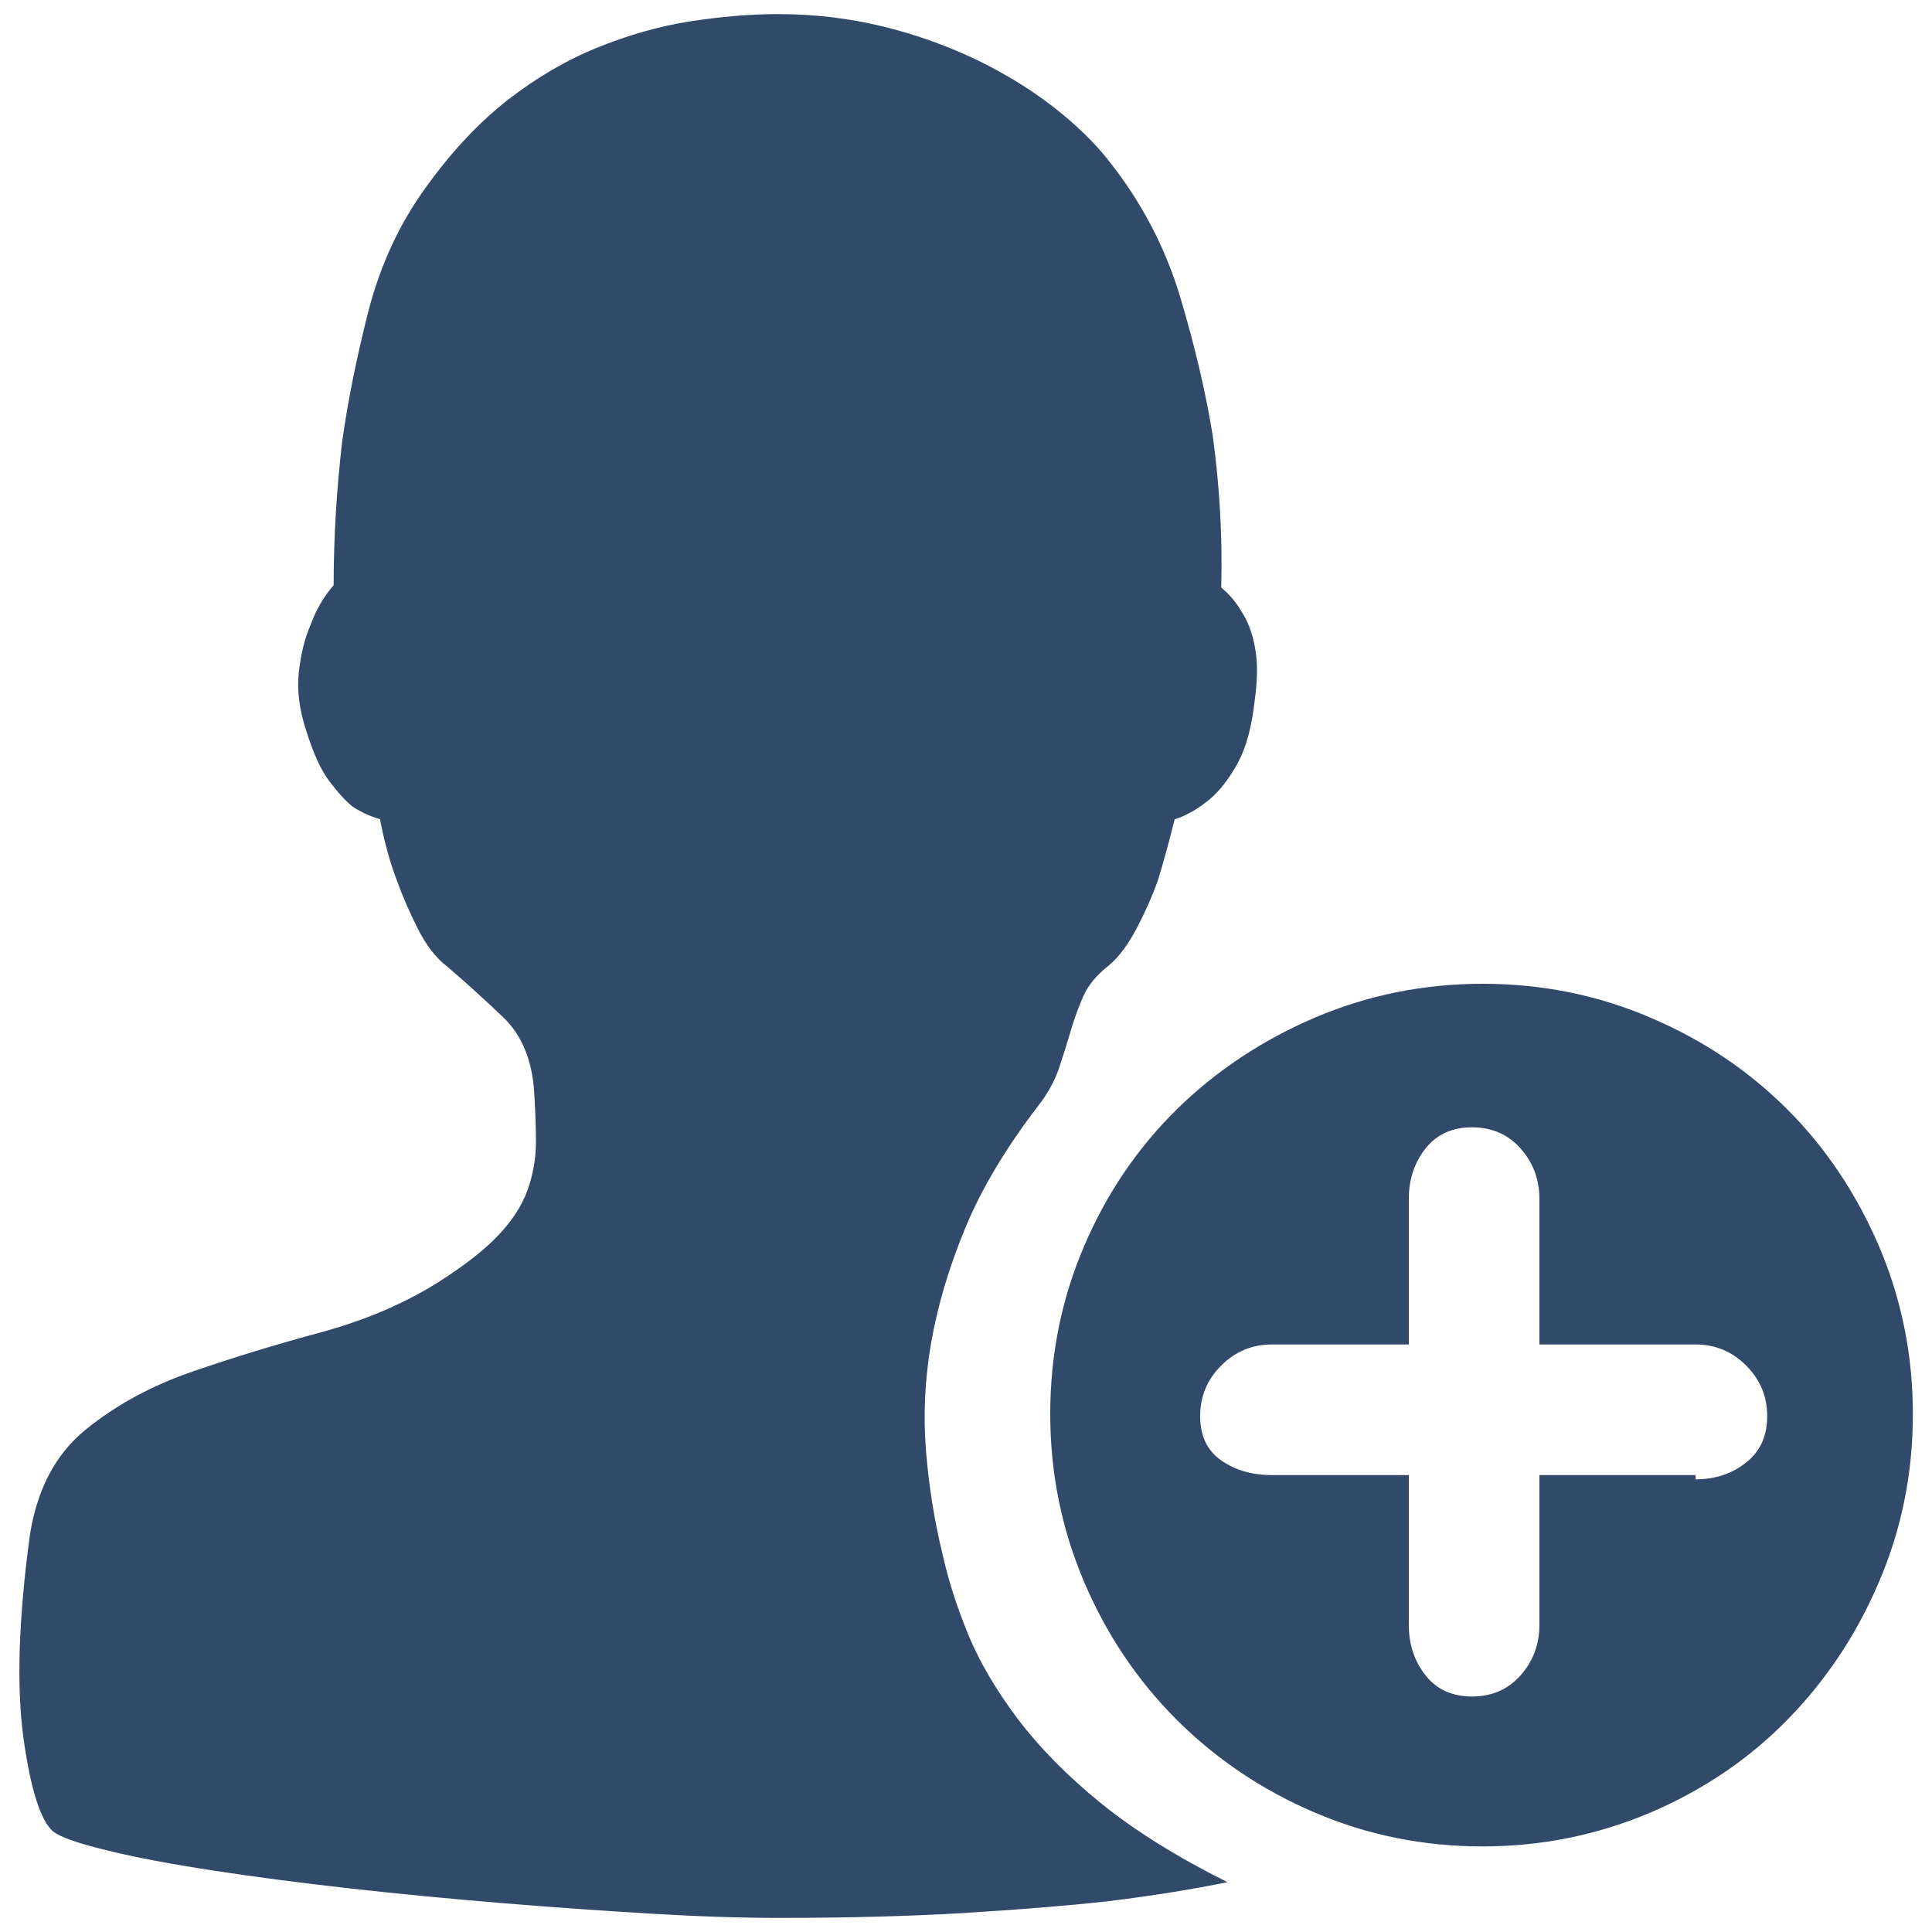
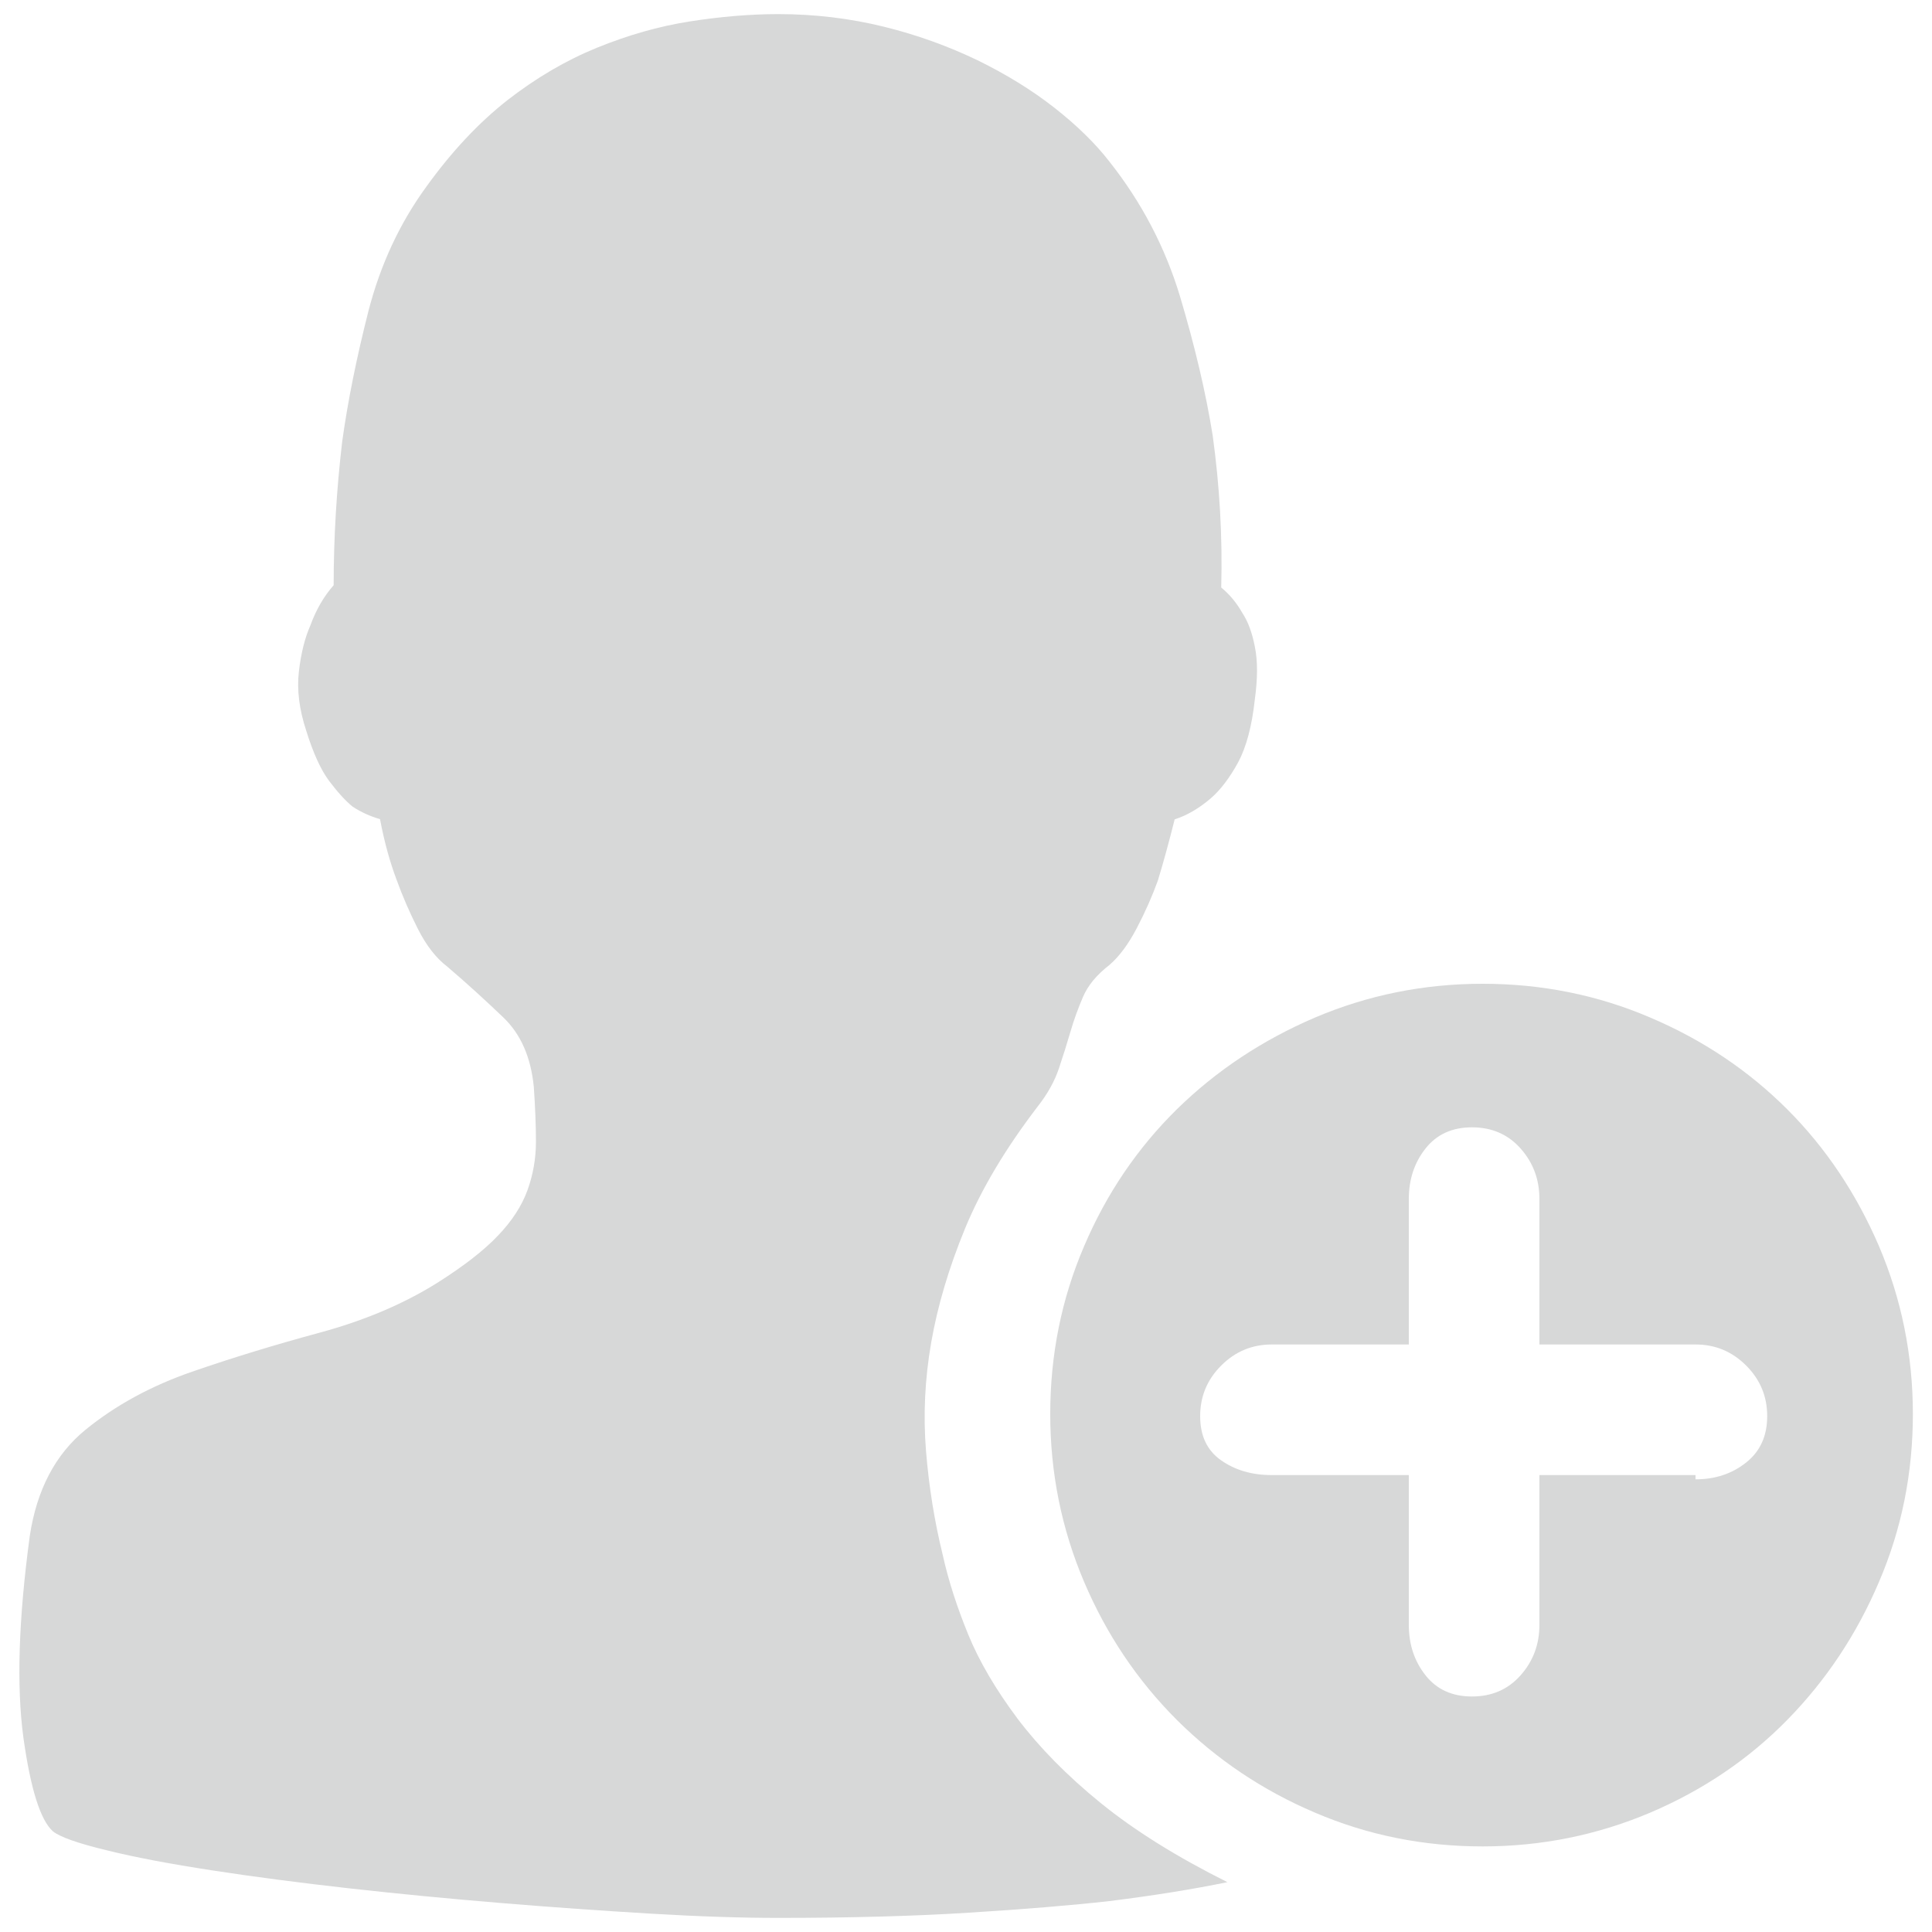
<svg xmlns="http://www.w3.org/2000/svg" version="1.1" x="0px" y="0px" viewBox="0 0 1000 1000" enable-background="new 0 0 1000 1000" xml:space="preserve">
  <g>
-     <path style="fill:#324a69;" d="M767.4,955.7c-30.6,0-59.5-5.8-86.8-17.5c-27.3-11.6-51.1-27.7-71.5-48c-20.4-20.4-36.4-44.2-48-71.5c-11.6-27.3-17.5-56.2-17.5-86.8c0-30.6,5.8-59.5,17.5-86.8c11.6-27.3,27.7-50.9,48-70.9c20.4-20,44.2-35.8,71.5-47.5c27.3-11.6,56.2-17.5,86.8-17.5c30.6,0,59.5,5.8,86.8,17.5c27.3,11.6,50.9,27.5,70.9,47.5c20,20,35.8,43.7,47.5,70.9c11.6,27.3,17.5,56.2,17.5,86.8c0,30.6-5.8,59.5-17.5,86.8c-11.6,27.3-27.5,51.1-47.5,71.5c-20,20.4-43.7,36.4-70.9,48C826.8,949.8,797.9,955.7,767.4,955.7L767.4,955.7z M877.6,695.9h-80.8v-75.3c0-10.2-3.3-18.9-9.8-26.2c-6.5-7.3-14.9-10.9-25.1-10.9c-10.2,0-18.2,3.6-24,10.9c-5.8,7.3-8.7,16-8.7,26.2v75.3h-70.9c-10.2,0-18.9,3.6-26.2,10.9c-7.3,7.3-10.9,16-10.9,26.2c0,10.2,3.6,17.8,10.9,22.9c7.3,5.1,16,7.6,26.2,7.6h70.9v77.5c0,10.2,2.9,18.9,8.7,26.2c5.8,7.3,13.8,10.9,24,10.9c10.2,0,18.6-3.6,25.1-10.9c6.5-7.3,9.8-16,9.8-26.2v-77.5h80.8v2.2c10.2,0,18.9-2.9,26.2-8.7c7.3-5.8,10.9-13.8,10.9-24c0-10.2-3.6-18.9-10.9-26.2C896.5,699.5,887.8,695.9,877.6,695.9L877.6,695.9z M608,424.1c-2.9,11.6-5.8,22.2-8.7,31.7c-2.9,8-6.5,16.2-10.9,24.6c-4.4,8.4-9.1,14.7-14.2,19.1c-6.6,5.1-11.1,10.6-13.6,16.4c-2.5,5.8-4.7,11.8-6.5,18c-1.8,6.2-3.8,12.5-6,19.1c-2.2,6.5-5.8,13.1-10.9,19.6c-16.7,21.8-29.3,42.9-37.7,63.3c-8.4,20.4-14.2,40-17.5,58.9c-3.3,18.9-4.2,37.7-2.7,56.2c1.5,18.5,4.4,36.6,8.7,54c2.9,13.1,7.3,26.7,13.1,40.9c5.8,14.2,14.4,28.7,25.6,43.7c11.3,14.9,25.6,29.5,43.1,43.7c17.5,14.2,39.3,27.8,65.5,40.9c-17.5,3.6-37.8,6.9-61.1,9.8c-19.6,2.2-43.8,4.2-72.6,6c-28.7,1.8-61.7,2.7-98.8,2.7c-18.9,0-40.9-0.7-66-2.2c-25.1-1.5-50.9-3.3-77.5-5.5c-26.6-2.2-52.7-4.7-78.6-7.6c-25.8-2.9-49.5-6-70.9-9.3c-21.5-3.3-39.7-6.7-54.6-10.4c-14.9-3.6-24.2-6.9-27.8-9.8c-6.5-5.8-11.6-22-15.3-48.6c-3.6-26.6-2.5-61.3,3.3-104.2c3.6-24,13.3-42.4,28.9-55.1c15.6-12.7,34-22.7,55.1-30c21.1-7.3,43.1-14,66-20.2c22.9-6.2,43.1-14.7,60.6-25.6c13.8-8.7,24.4-16.9,31.7-24.6c7.3-7.6,12.4-15.5,15.3-23.5c2.9-8,4.4-16.4,4.4-25.1c0-8.7-0.4-18.2-1.1-28.4c-1.5-15.3-6.7-27.3-15.8-36c-9.1-8.7-18.7-17.5-28.9-26.2c-5.8-4.4-10.9-10.9-15.3-19.6c-4.4-8.7-8-17.1-10.9-25.1c-3.6-9.5-6.5-20-8.7-31.7c-5.1-1.5-9.8-3.6-14.2-6.5c-3.6-2.9-7.6-7.3-12-13.1c-4.4-5.8-8.4-14.6-12-26.2c-3.6-10.9-4.9-21.1-3.8-30.6c1.1-9.5,3.1-17.5,6-24c2.9-8,6.9-14.9,12-20.7c0-24.7,1.5-49.5,4.4-74.2c2.9-21.1,7.5-43.7,13.6-67.7c6.2-24,16.2-45.5,30-64.4c13.1-18.2,27.1-33.1,42-44.8C277.5,40.3,293,31.2,309,24.7c16-6.5,32-11.1,48-13.6c16-2.5,31.3-3.8,45.8-3.8c18.9,0,37.1,2.2,54.6,6.5C474.9,18.1,491,24,506,31.2c14.9,7.3,28.2,15.5,39.8,24.6c11.6,9.1,21.1,18.4,28.4,27.8c16.7,21.1,28.9,44.4,36.6,69.9c7.6,25.5,13.3,49.5,16.9,72c3.6,26.2,5.1,52.4,4.4,78.6c4.4,3.6,8,8,10.9,13.1c2.9,4.4,5.1,10.2,6.5,17.5c1.5,7.3,1.5,16.4,0,27.3c-1.5,13.8-4.4,24.7-8.7,32.7c-4.4,8-9.1,14.2-14.2,18.6C620.7,418.3,614.6,422,608,424.1L608,424.1z" />
+     <path style="fill:#d7d8d8;" d="M767.4,955.7c-30.6,0-59.5-5.8-86.8-17.5c-27.3-11.6-51.1-27.7-71.5-48c-20.4-20.4-36.4-44.2-48-71.5c-11.6-27.3-17.5-56.2-17.5-86.8c0-30.6,5.8-59.5,17.5-86.8c11.6-27.3,27.7-50.9,48-70.9c20.4-20,44.2-35.8,71.5-47.5c27.3-11.6,56.2-17.5,86.8-17.5c30.6,0,59.5,5.8,86.8,17.5c27.3,11.6,50.9,27.5,70.9,47.5c20,20,35.8,43.7,47.5,70.9c11.6,27.3,17.5,56.2,17.5,86.8c0,30.6-5.8,59.5-17.5,86.8c-11.6,27.3-27.5,51.1-47.5,71.5c-20,20.4-43.7,36.4-70.9,48C826.8,949.8,797.9,955.7,767.4,955.7L767.4,955.7z M877.6,695.9h-80.8v-75.3c0-10.2-3.3-18.9-9.8-26.2c-6.5-7.3-14.9-10.9-25.1-10.9c-10.2,0-18.2,3.6-24,10.9c-5.8,7.3-8.7,16-8.7,26.2v75.3h-70.9c-10.2,0-18.9,3.6-26.2,10.9c-7.3,7.3-10.9,16-10.9,26.2c0,10.2,3.6,17.8,10.9,22.9c7.3,5.1,16,7.6,26.2,7.6h70.9v77.5c0,10.2,2.9,18.9,8.7,26.2c5.8,7.3,13.8,10.9,24,10.9c10.2,0,18.6-3.6,25.1-10.9c6.5-7.3,9.8-16,9.8-26.2v-77.5h80.8v2.2c10.2,0,18.9-2.9,26.2-8.7c7.3-5.8,10.9-13.8,10.9-24c0-10.2-3.6-18.9-10.9-26.2C896.5,699.5,887.8,695.9,877.6,695.9L877.6,695.9z M608,424.1c-2.9,11.6-5.8,22.2-8.7,31.7c-2.9,8-6.5,16.2-10.9,24.6c-4.4,8.4-9.1,14.7-14.2,19.1c-6.6,5.1-11.1,10.6-13.6,16.4c-2.5,5.8-4.7,11.8-6.5,18c-1.8,6.2-3.8,12.5-6,19.1c-2.2,6.5-5.8,13.1-10.9,19.6c-16.7,21.8-29.3,42.9-37.7,63.3c-8.4,20.4-14.2,40-17.5,58.9c-3.3,18.9-4.2,37.7-2.7,56.2c1.5,18.5,4.4,36.6,8.7,54c2.9,13.1,7.3,26.7,13.1,40.9c5.8,14.2,14.4,28.7,25.6,43.7c11.3,14.9,25.6,29.5,43.1,43.7c17.5,14.2,39.3,27.8,65.5,40.9c-17.5,3.6-37.8,6.9-61.1,9.8c-19.6,2.2-43.8,4.2-72.6,6c-28.7,1.8-61.7,2.7-98.8,2.7c-18.9,0-40.9-0.7-66-2.2c-25.1-1.5-50.9-3.3-77.5-5.5c-26.6-2.2-52.7-4.7-78.6-7.6c-25.8-2.9-49.5-6-70.9-9.3c-21.5-3.3-39.7-6.7-54.6-10.4c-14.9-3.6-24.2-6.9-27.8-9.8c-6.5-5.8-11.6-22-15.3-48.6c-3.6-26.6-2.5-61.3,3.3-104.2c3.6-24,13.3-42.4,28.9-55.1c15.6-12.7,34-22.7,55.1-30c21.1-7.3,43.1-14,66-20.2c22.9-6.2,43.1-14.7,60.6-25.6c13.8-8.7,24.4-16.9,31.7-24.6c7.3-7.6,12.4-15.5,15.3-23.5c2.9-8,4.4-16.4,4.4-25.1c0-8.7-0.4-18.2-1.1-28.4c-1.5-15.3-6.7-27.3-15.8-36c-9.1-8.7-18.7-17.5-28.9-26.2c-5.8-4.4-10.9-10.9-15.3-19.6c-4.4-8.7-8-17.1-10.9-25.1c-3.6-9.5-6.5-20-8.7-31.7c-5.1-1.5-9.8-3.6-14.2-6.5c-3.6-2.9-7.6-7.3-12-13.1c-4.4-5.8-8.4-14.6-12-26.2c-3.6-10.9-4.9-21.1-3.8-30.6c1.1-9.5,3.1-17.5,6-24c2.9-8,6.9-14.9,12-20.7c0-24.7,1.5-49.5,4.4-74.2c2.9-21.1,7.5-43.7,13.6-67.7c6.2-24,16.2-45.5,30-64.4c13.1-18.2,27.1-33.1,42-44.8C277.5,40.3,293,31.2,309,24.7c16-6.5,32-11.1,48-13.6c16-2.5,31.3-3.8,45.8-3.8c18.9,0,37.1,2.2,54.6,6.5C474.9,18.1,491,24,506,31.2c14.9,7.3,28.2,15.5,39.8,24.6c11.6,9.1,21.1,18.4,28.4,27.8c16.7,21.1,28.9,44.4,36.6,69.9c7.6,25.5,13.3,49.5,16.9,72c3.6,26.2,5.1,52.4,4.4,78.6c4.4,3.6,8,8,10.9,13.1c2.9,4.4,5.1,10.2,6.5,17.5c1.5,7.3,1.5,16.4,0,27.3c-1.5,13.8-4.4,24.7-8.7,32.7c-4.4,8-9.1,14.2-14.2,18.6C620.7,418.3,614.6,422,608,424.1L608,424.1z" />
  </g>
</svg>
